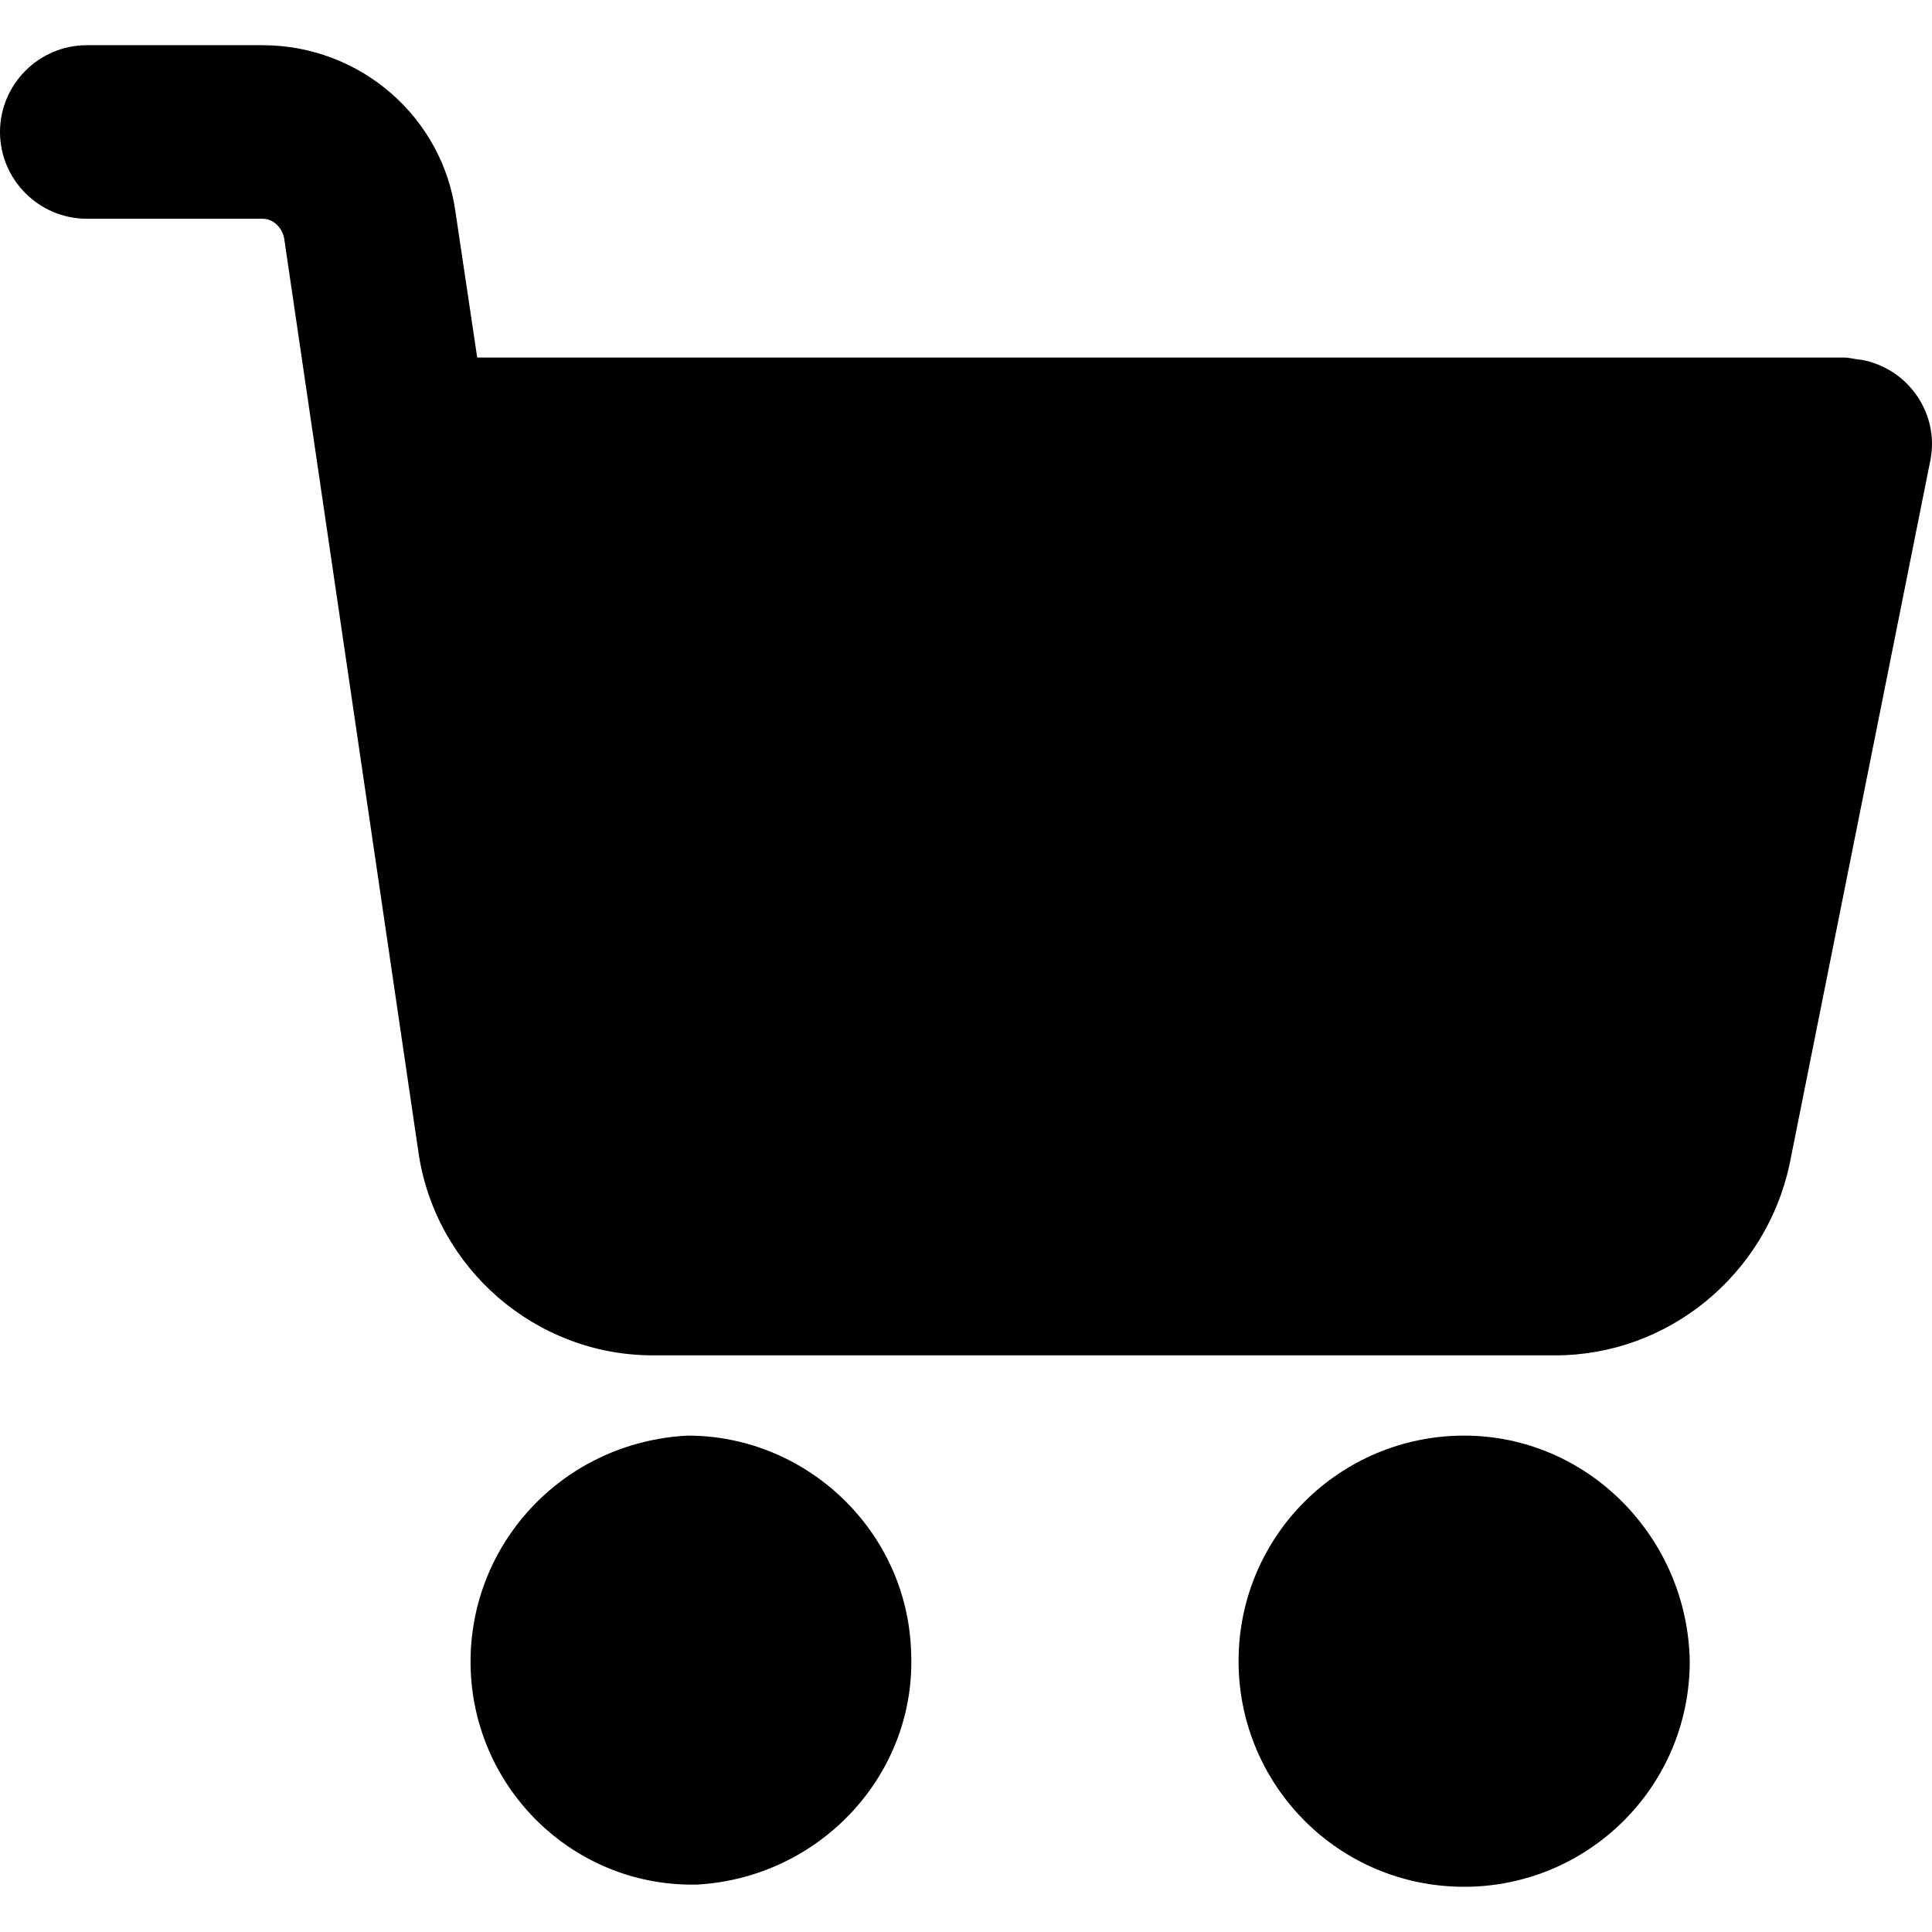
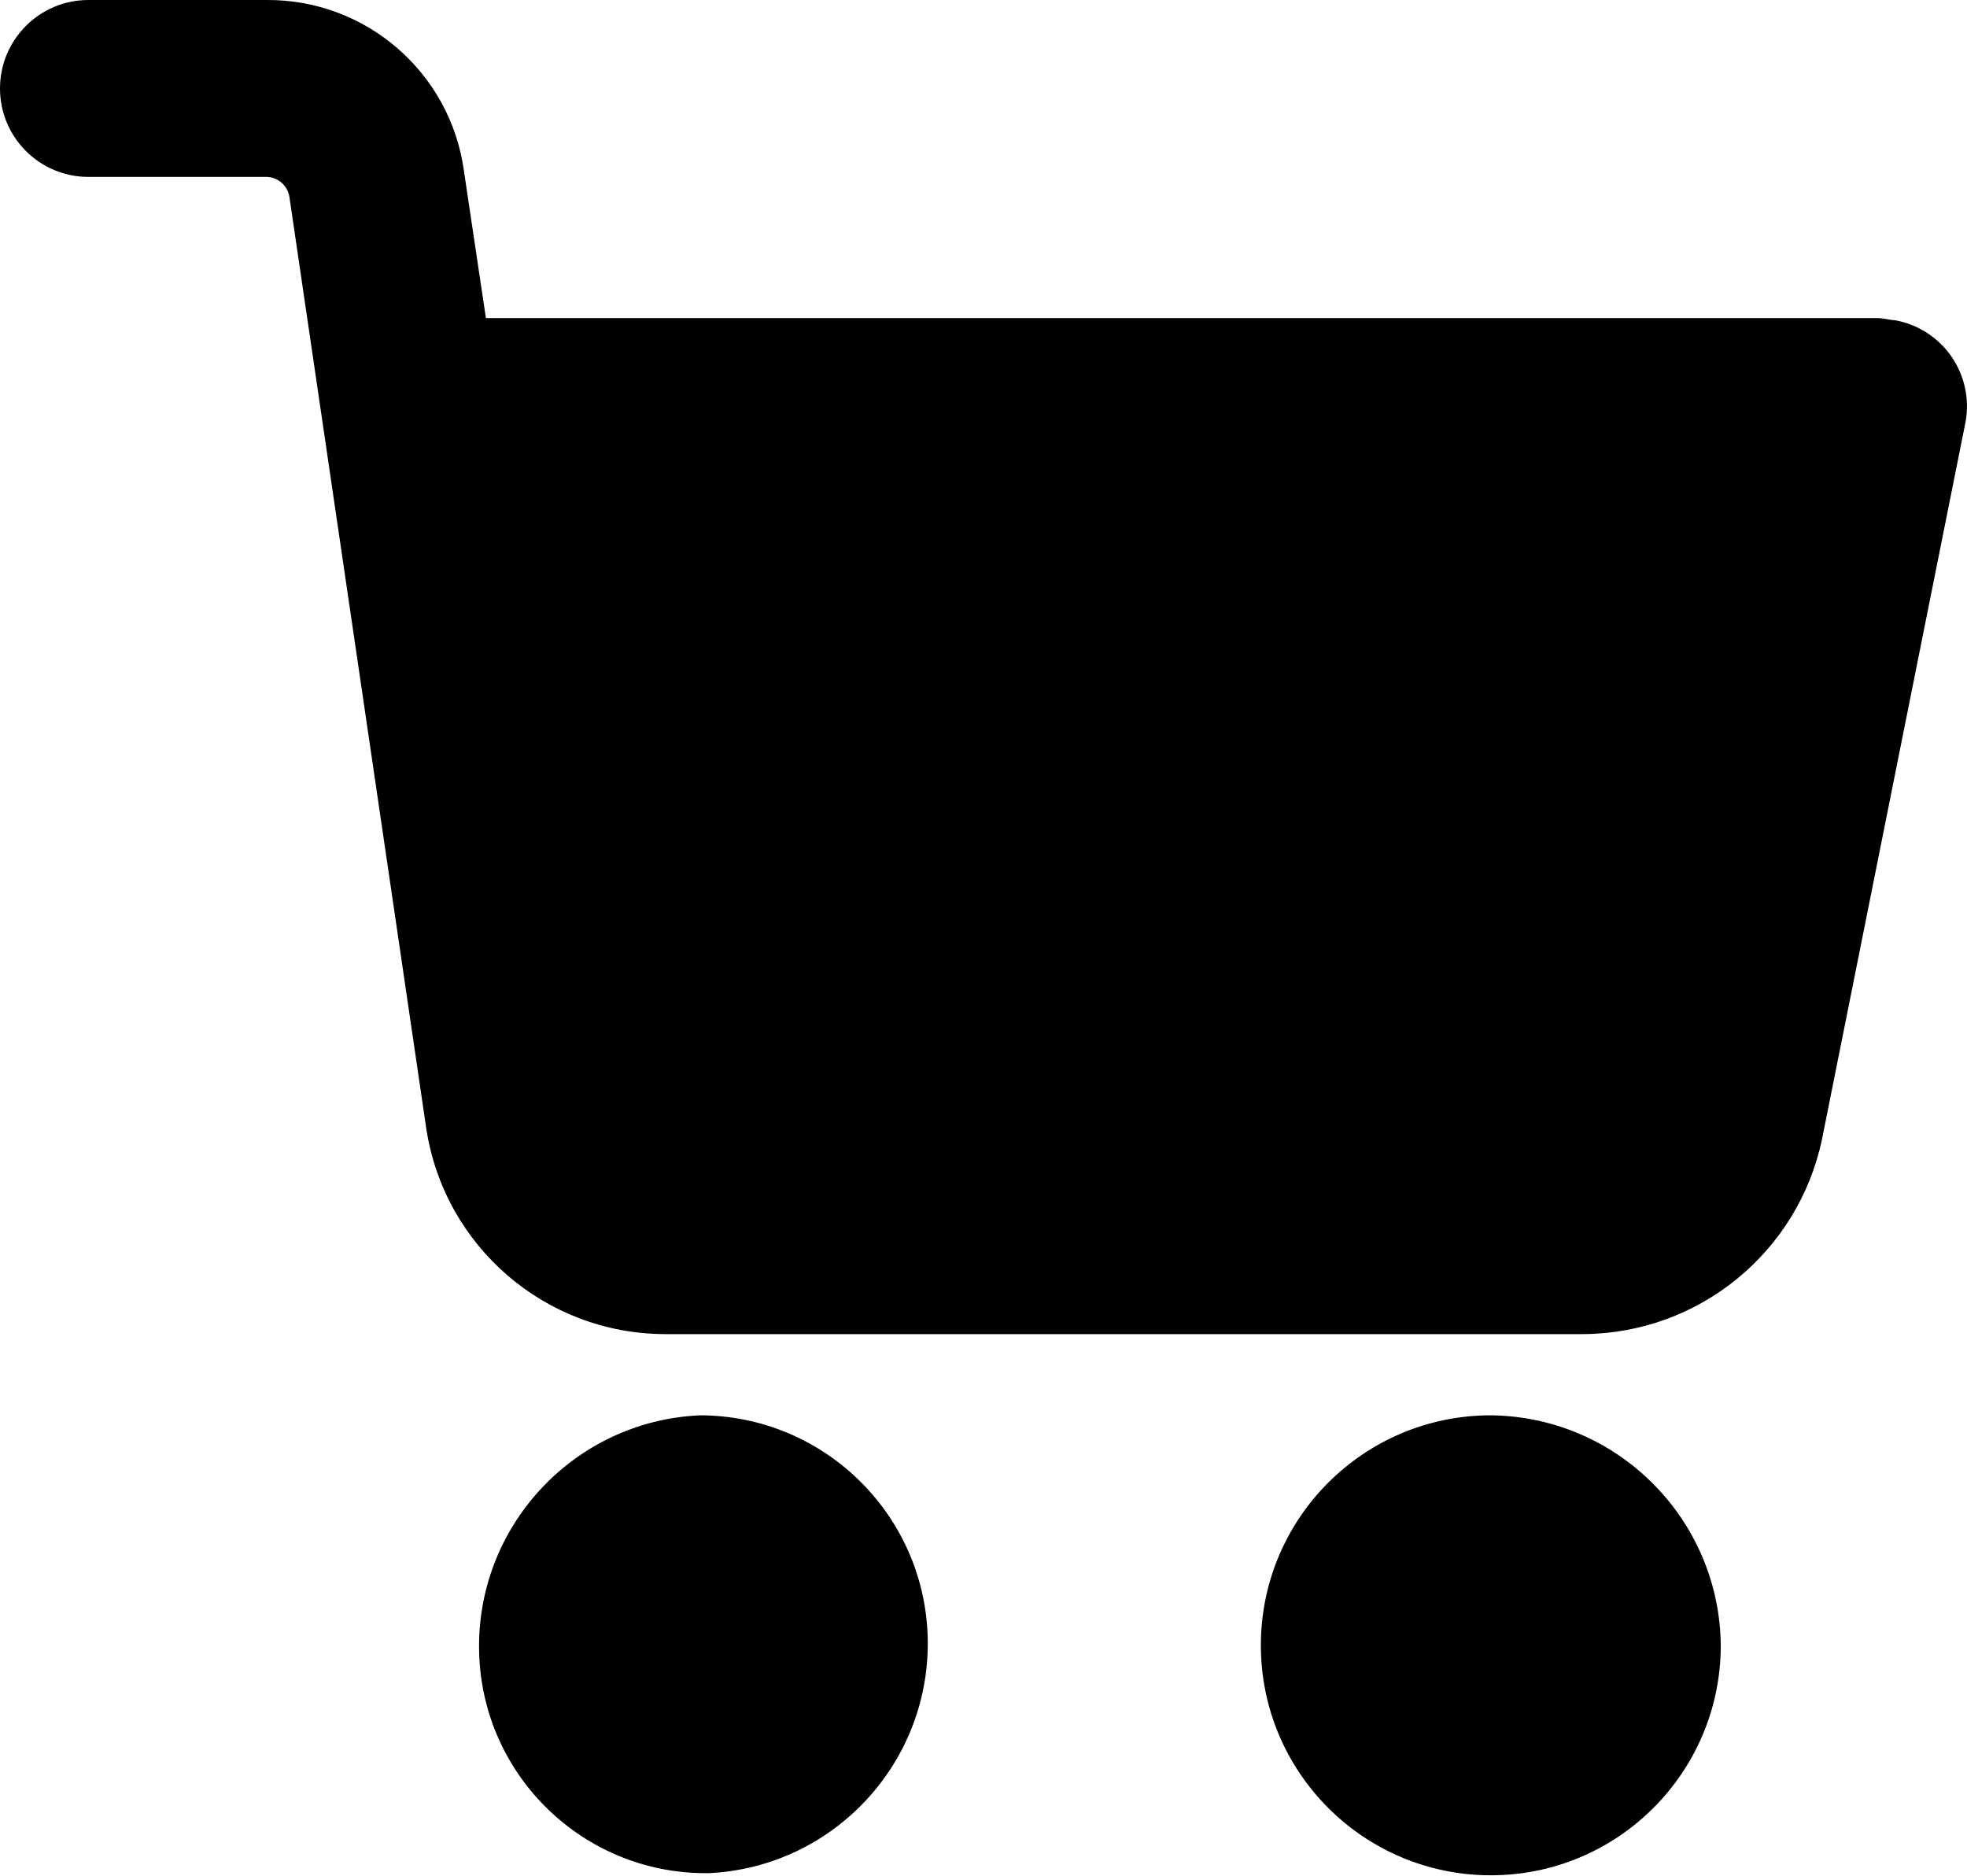
- <svg xmlns="http://www.w3.org/2000/svg" version="1.1" id="Capa_1" x="0px" y="0px" viewBox="0 0 456.029 456.029" style="enable-background:new 0 0 456.029 456.029;" xml:space="preserve">
-   <g>
-     <g>
-       <path d="M345.6,338.862c-29.184,0-53.248,23.552-53.248,53.248c0,29.184,23.552,53.248,53.248,53.248    c29.184,0,53.248-23.552,53.248-53.248C398.336,362.926,374.784,338.862,345.6,338.862z" />
+ <svg xmlns="http://www.w3.org/2000/svg" viewBox="0 0 111.2 106">
+   <g id="圖層_2" data-name="圖層 2">
+     <g id="Capa_1" data-name="Capa 1">
+       <path d="M84.28,80a13,13,0,1,0,13,13A13.14,13.14,0,0,0,84.28,80Z" />
+       <path d="M107.12,18.1c-.25,0-.62-.12-1-.12H27.47L26.22,9.61A11.18,11.18,0,0,0,15.11,0H5A5,5,0,0,0,5,10H15.11a1.34,1.34,0,0,1,1.25,1.12L24.1,63.8A13.68,13.68,0,0,0,37.58,75.41H89.52a13.87,13.87,0,0,0,13.48-11l8.12-40.57A4.94,4.94,0,0,0,107.12,18.1Z" />
+       <path d="M52.44,92.39A12.9,12.9,0,0,0,39.58,80,13.07,13.07,0,0,0,27.09,93.51a12.81,12.81,0,0,0,12.74,12.37h.25A13,13,0,0,0,52.44,92.39Z" />
    </g>
  </g>
-   <g>
-     <g>
-       <path d="M439.296,84.91c-1.024,0-2.56-0.512-4.096-0.512H112.64l-5.12-34.304C104.448,27.566,84.992,10.67,61.952,10.67H20.48    C9.216,10.67,0,19.886,0,31.15c0,11.264,9.216,20.48,20.48,20.48h41.472c2.56,0,4.608,2.048,5.12,4.608l31.744,216.064    c4.096,27.136,27.648,47.616,55.296,47.616h212.992c26.624,0,49.664-18.944,55.296-45.056l33.28-166.4    C457.728,97.71,450.56,86.958,439.296,84.91z" />
-     </g>
-   </g>
-   <g>
-     <g>
-       <path d="M215.04,389.55c-1.024-28.16-24.576-50.688-52.736-50.688c-29.696,1.536-52.224,26.112-51.2,55.296    c1.024,28.16,24.064,50.688,52.224,50.688h1.024C193.536,443.31,216.576,418.734,215.04,389.55z" />
-     </g>
-   </g>
-   <g>
- </g>
-   <g>
- </g>
-   <g>
- </g>
-   <g>
- </g>
-   <g>
- </g>
-   <g>
- </g>
-   <g>
- </g>
-   <g>
- </g>
-   <g>
- </g>
-   <g>
- </g>
-   <g>
- </g>
-   <g>
- </g>
-   <g>
- </g>
-   <g>
- </g>
-   <g>
- </g>
</svg>
